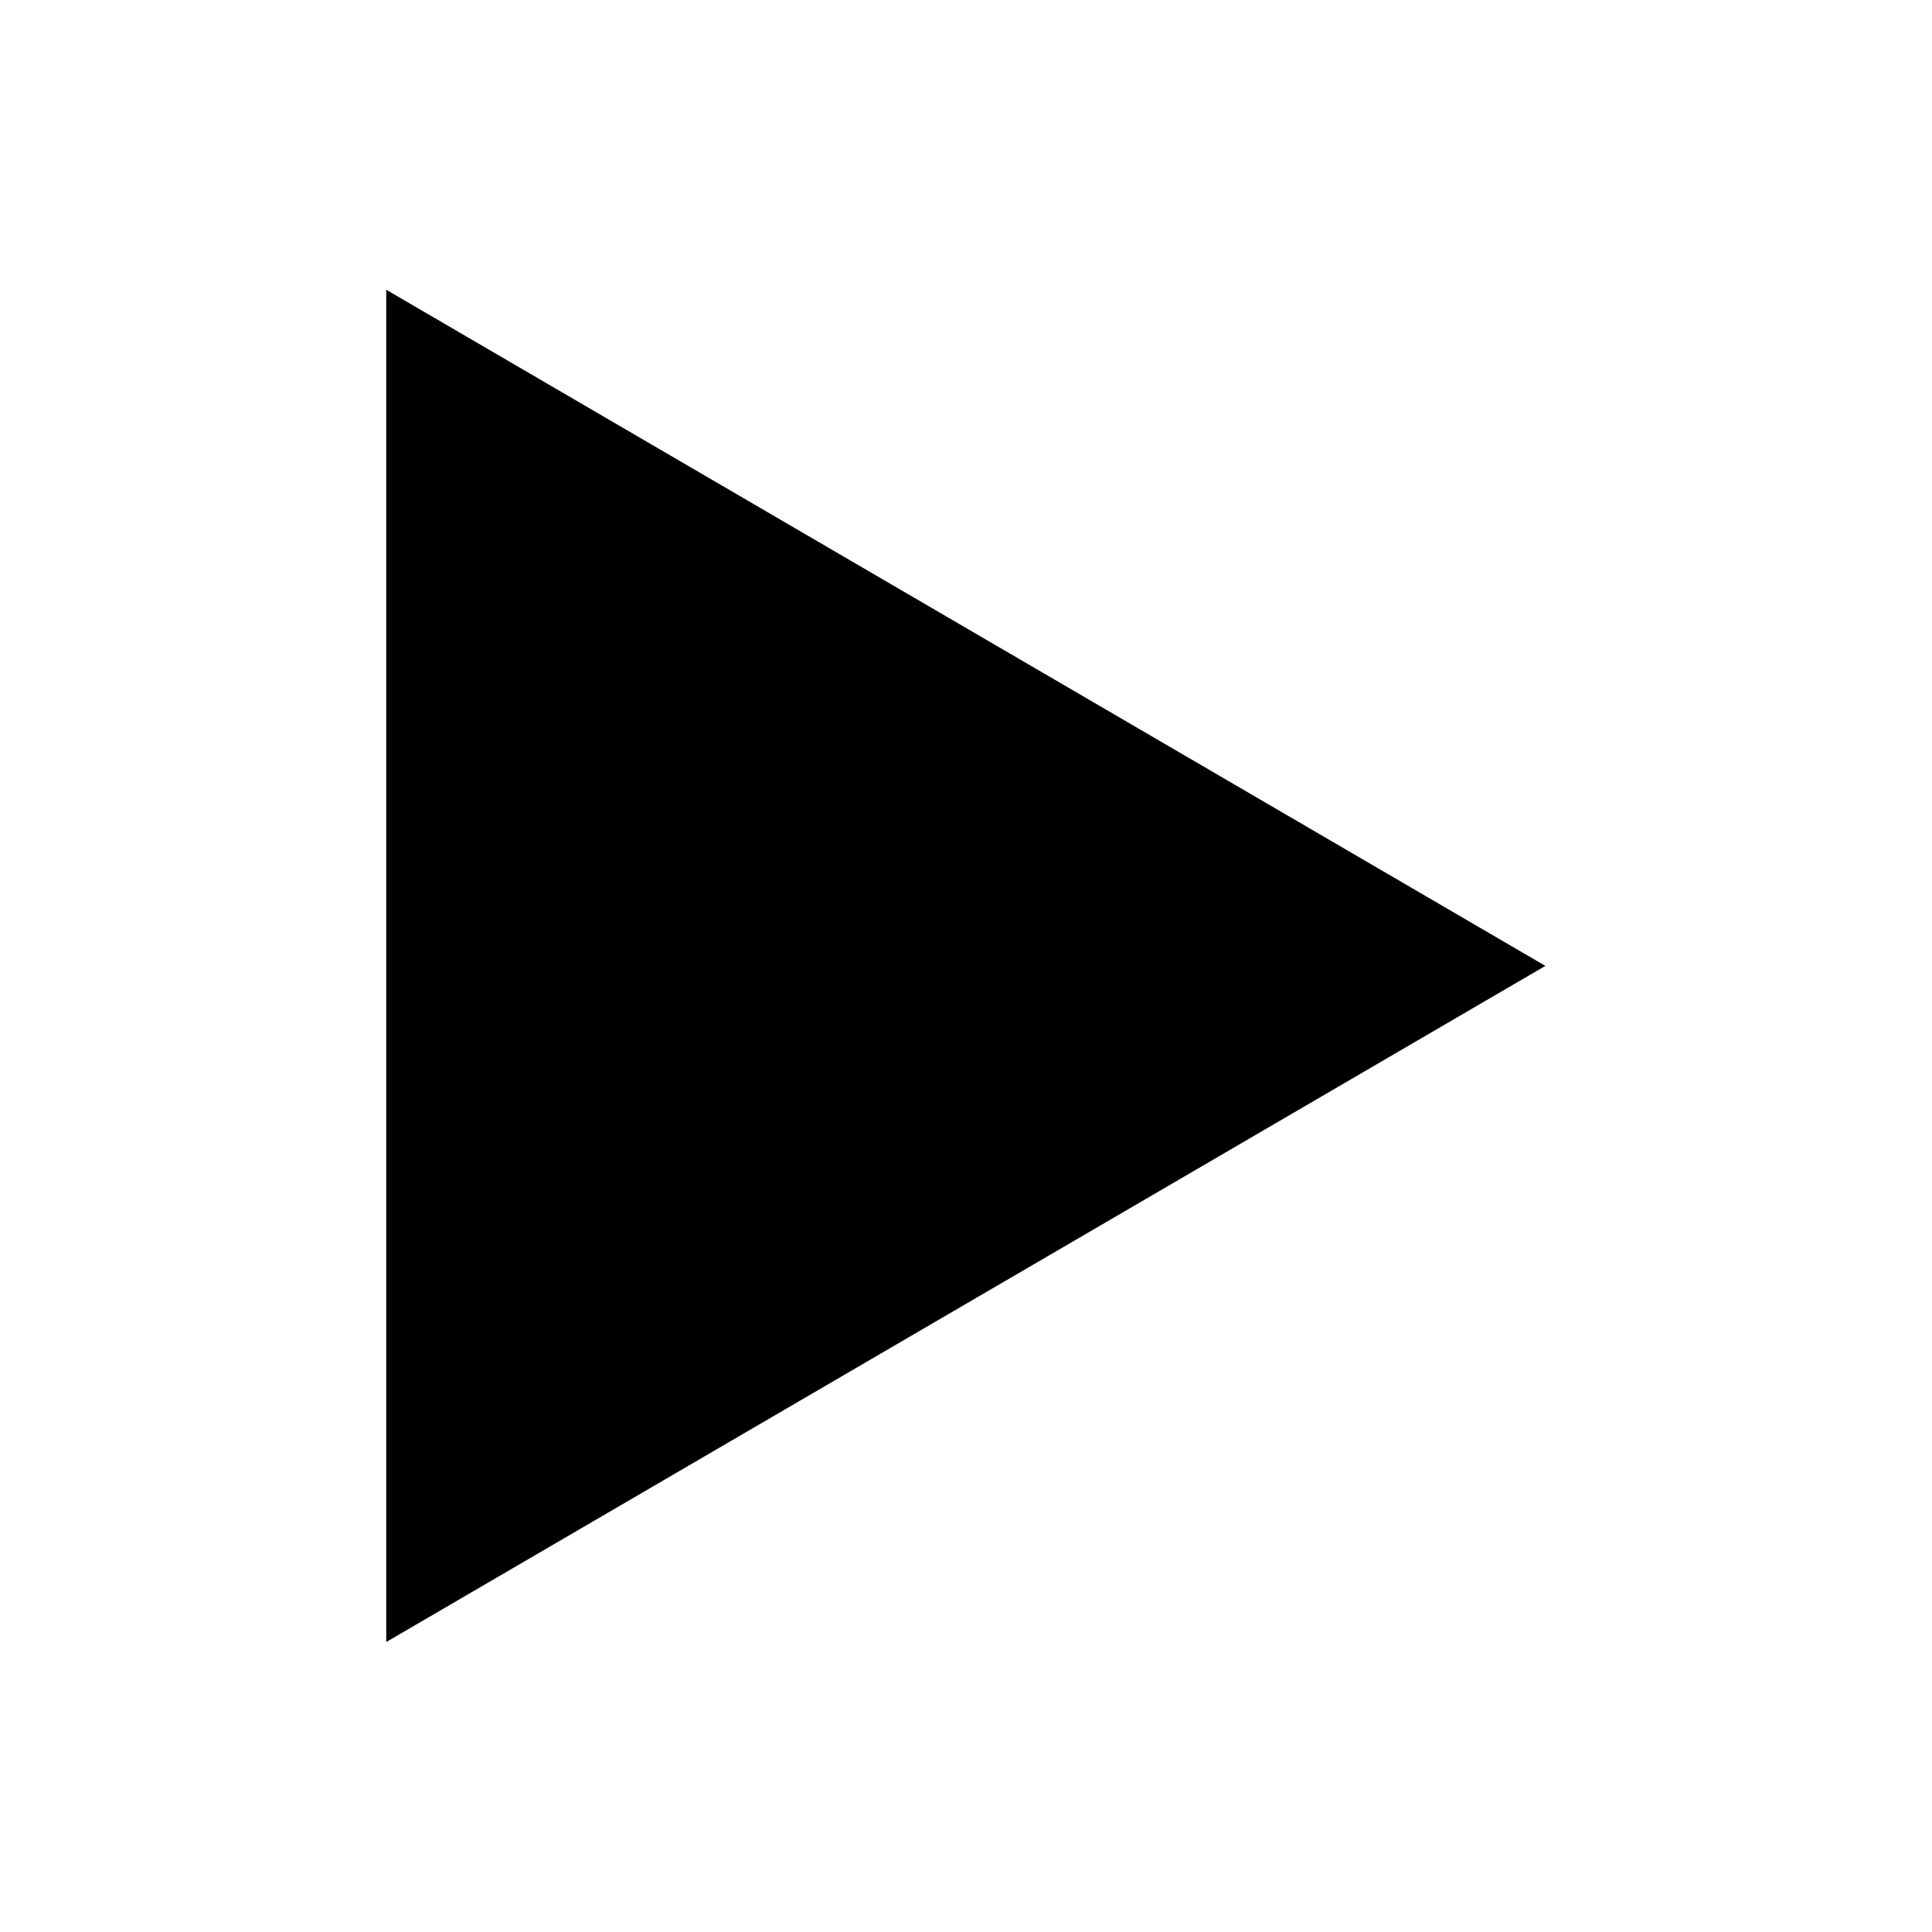
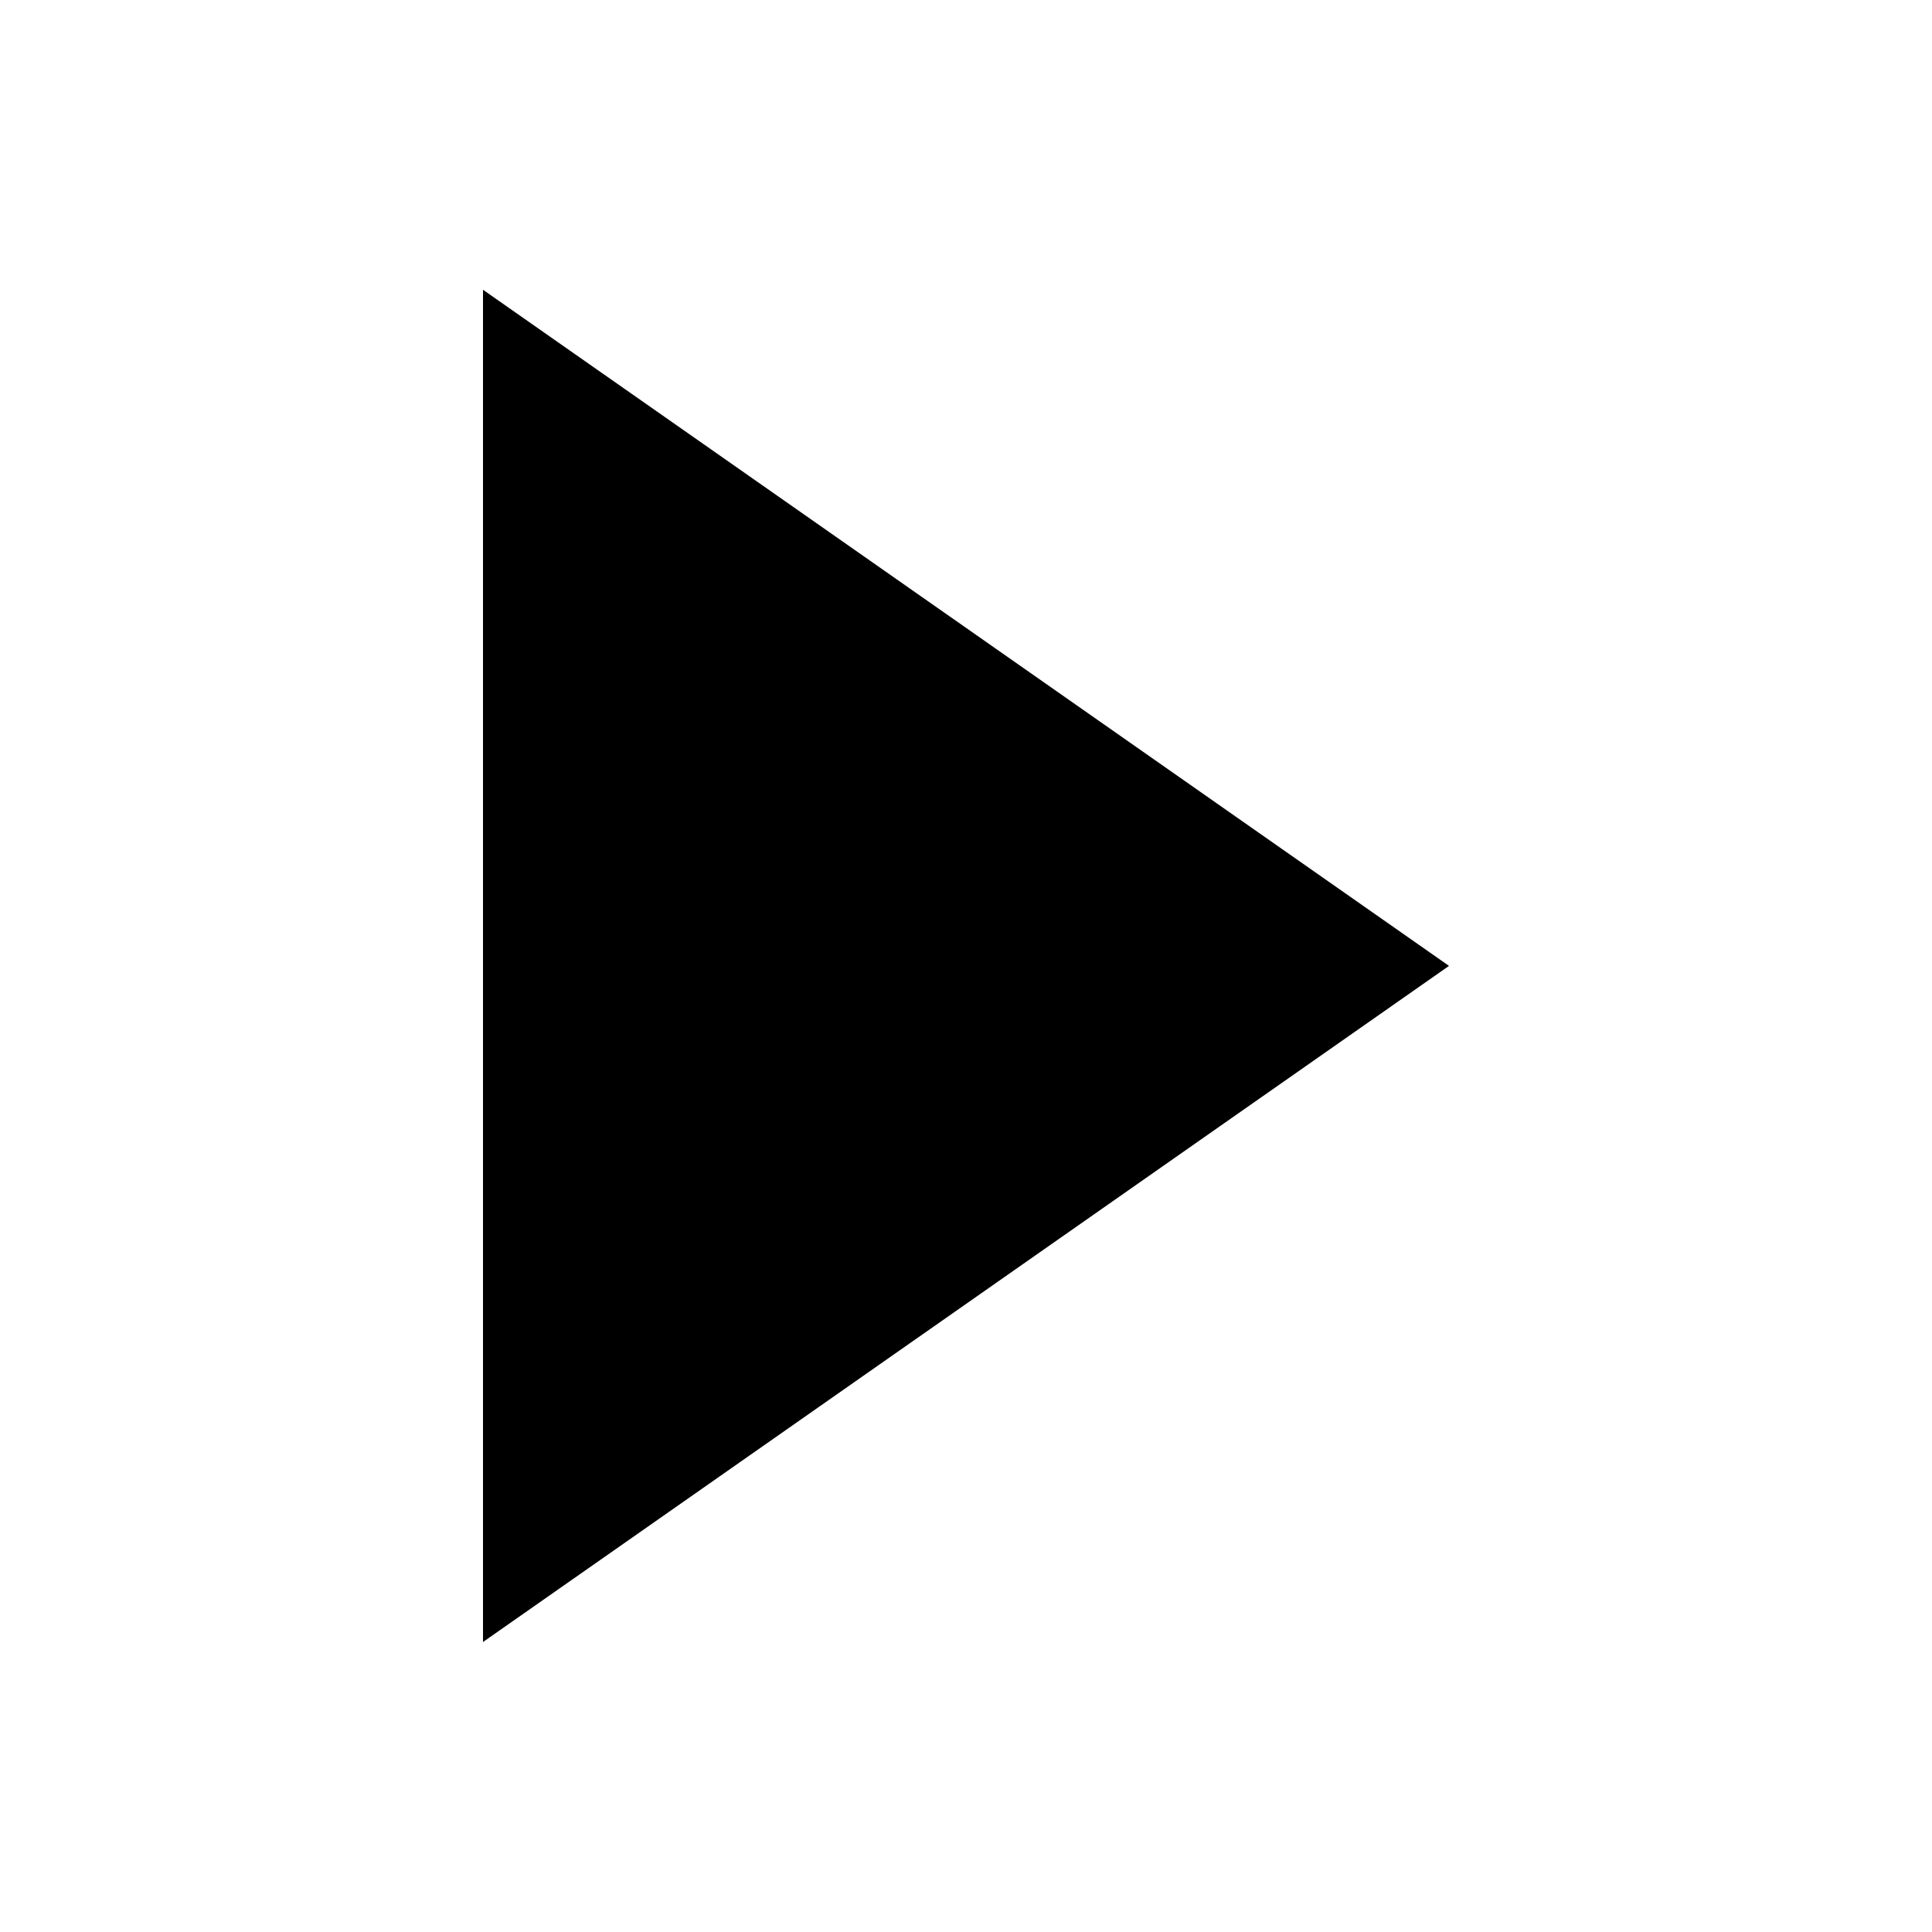
<svg xmlns="http://www.w3.org/2000/svg" width="20" height="20" viewBox="0 0 5.292 5.292" version="1.1" id="svg8">
  <defs id="defs2" />
  <g id="layer1" transform="translate(0,-291.7083)">
    <g id="ForwardPlayback">
-       <path id="path4520" d="m 1.058,296.206 3.175,-1.852 -3.175,-1.852 z" style="fill:#000000;fill-opacity:1;stroke:none;stroke-width:0.265px;stroke-linecap:butt;stroke-linejoin:miter;stroke-opacity:1" />
+       <path id="path4520" d="m 1.323,296.206 2.646,-1.852 -2.646,-1.852 z" style="fill:#000000;fill-opacity:1;stroke:none;stroke-width:0.242px;stroke-linecap:butt;stroke-linejoin:miter;stroke-opacity:1" />
    </g>
  </g>
</svg>
